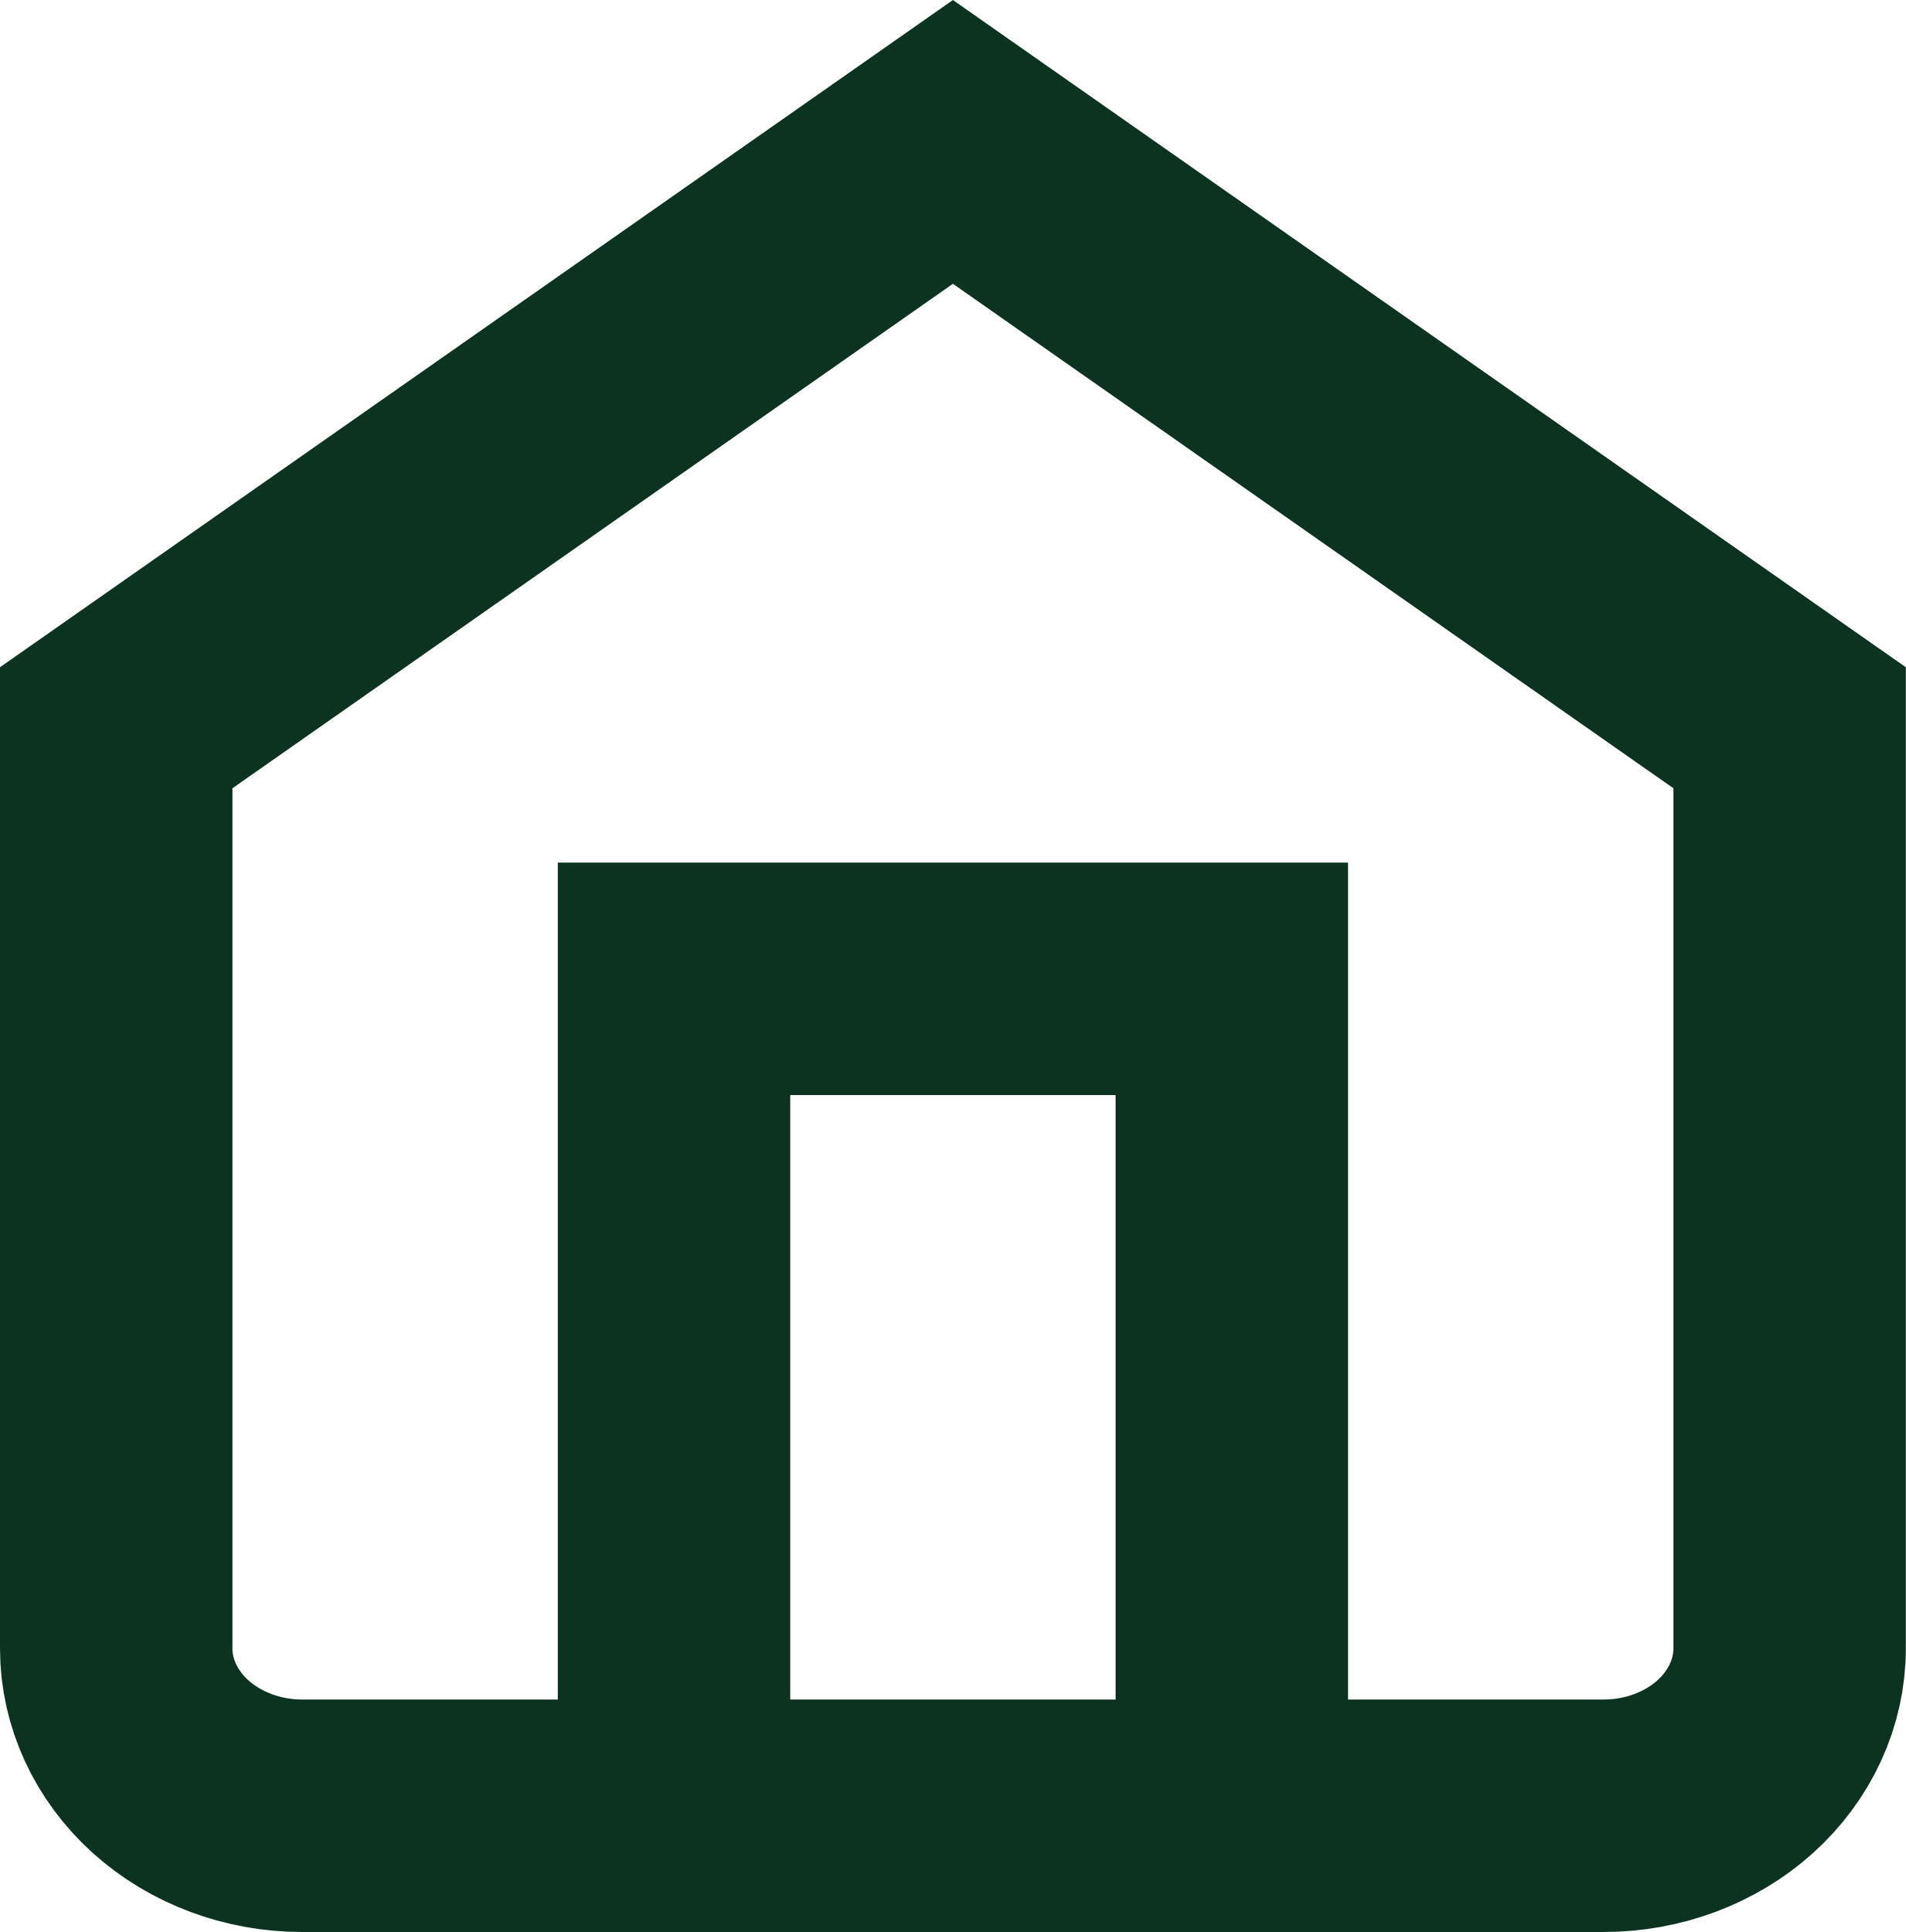
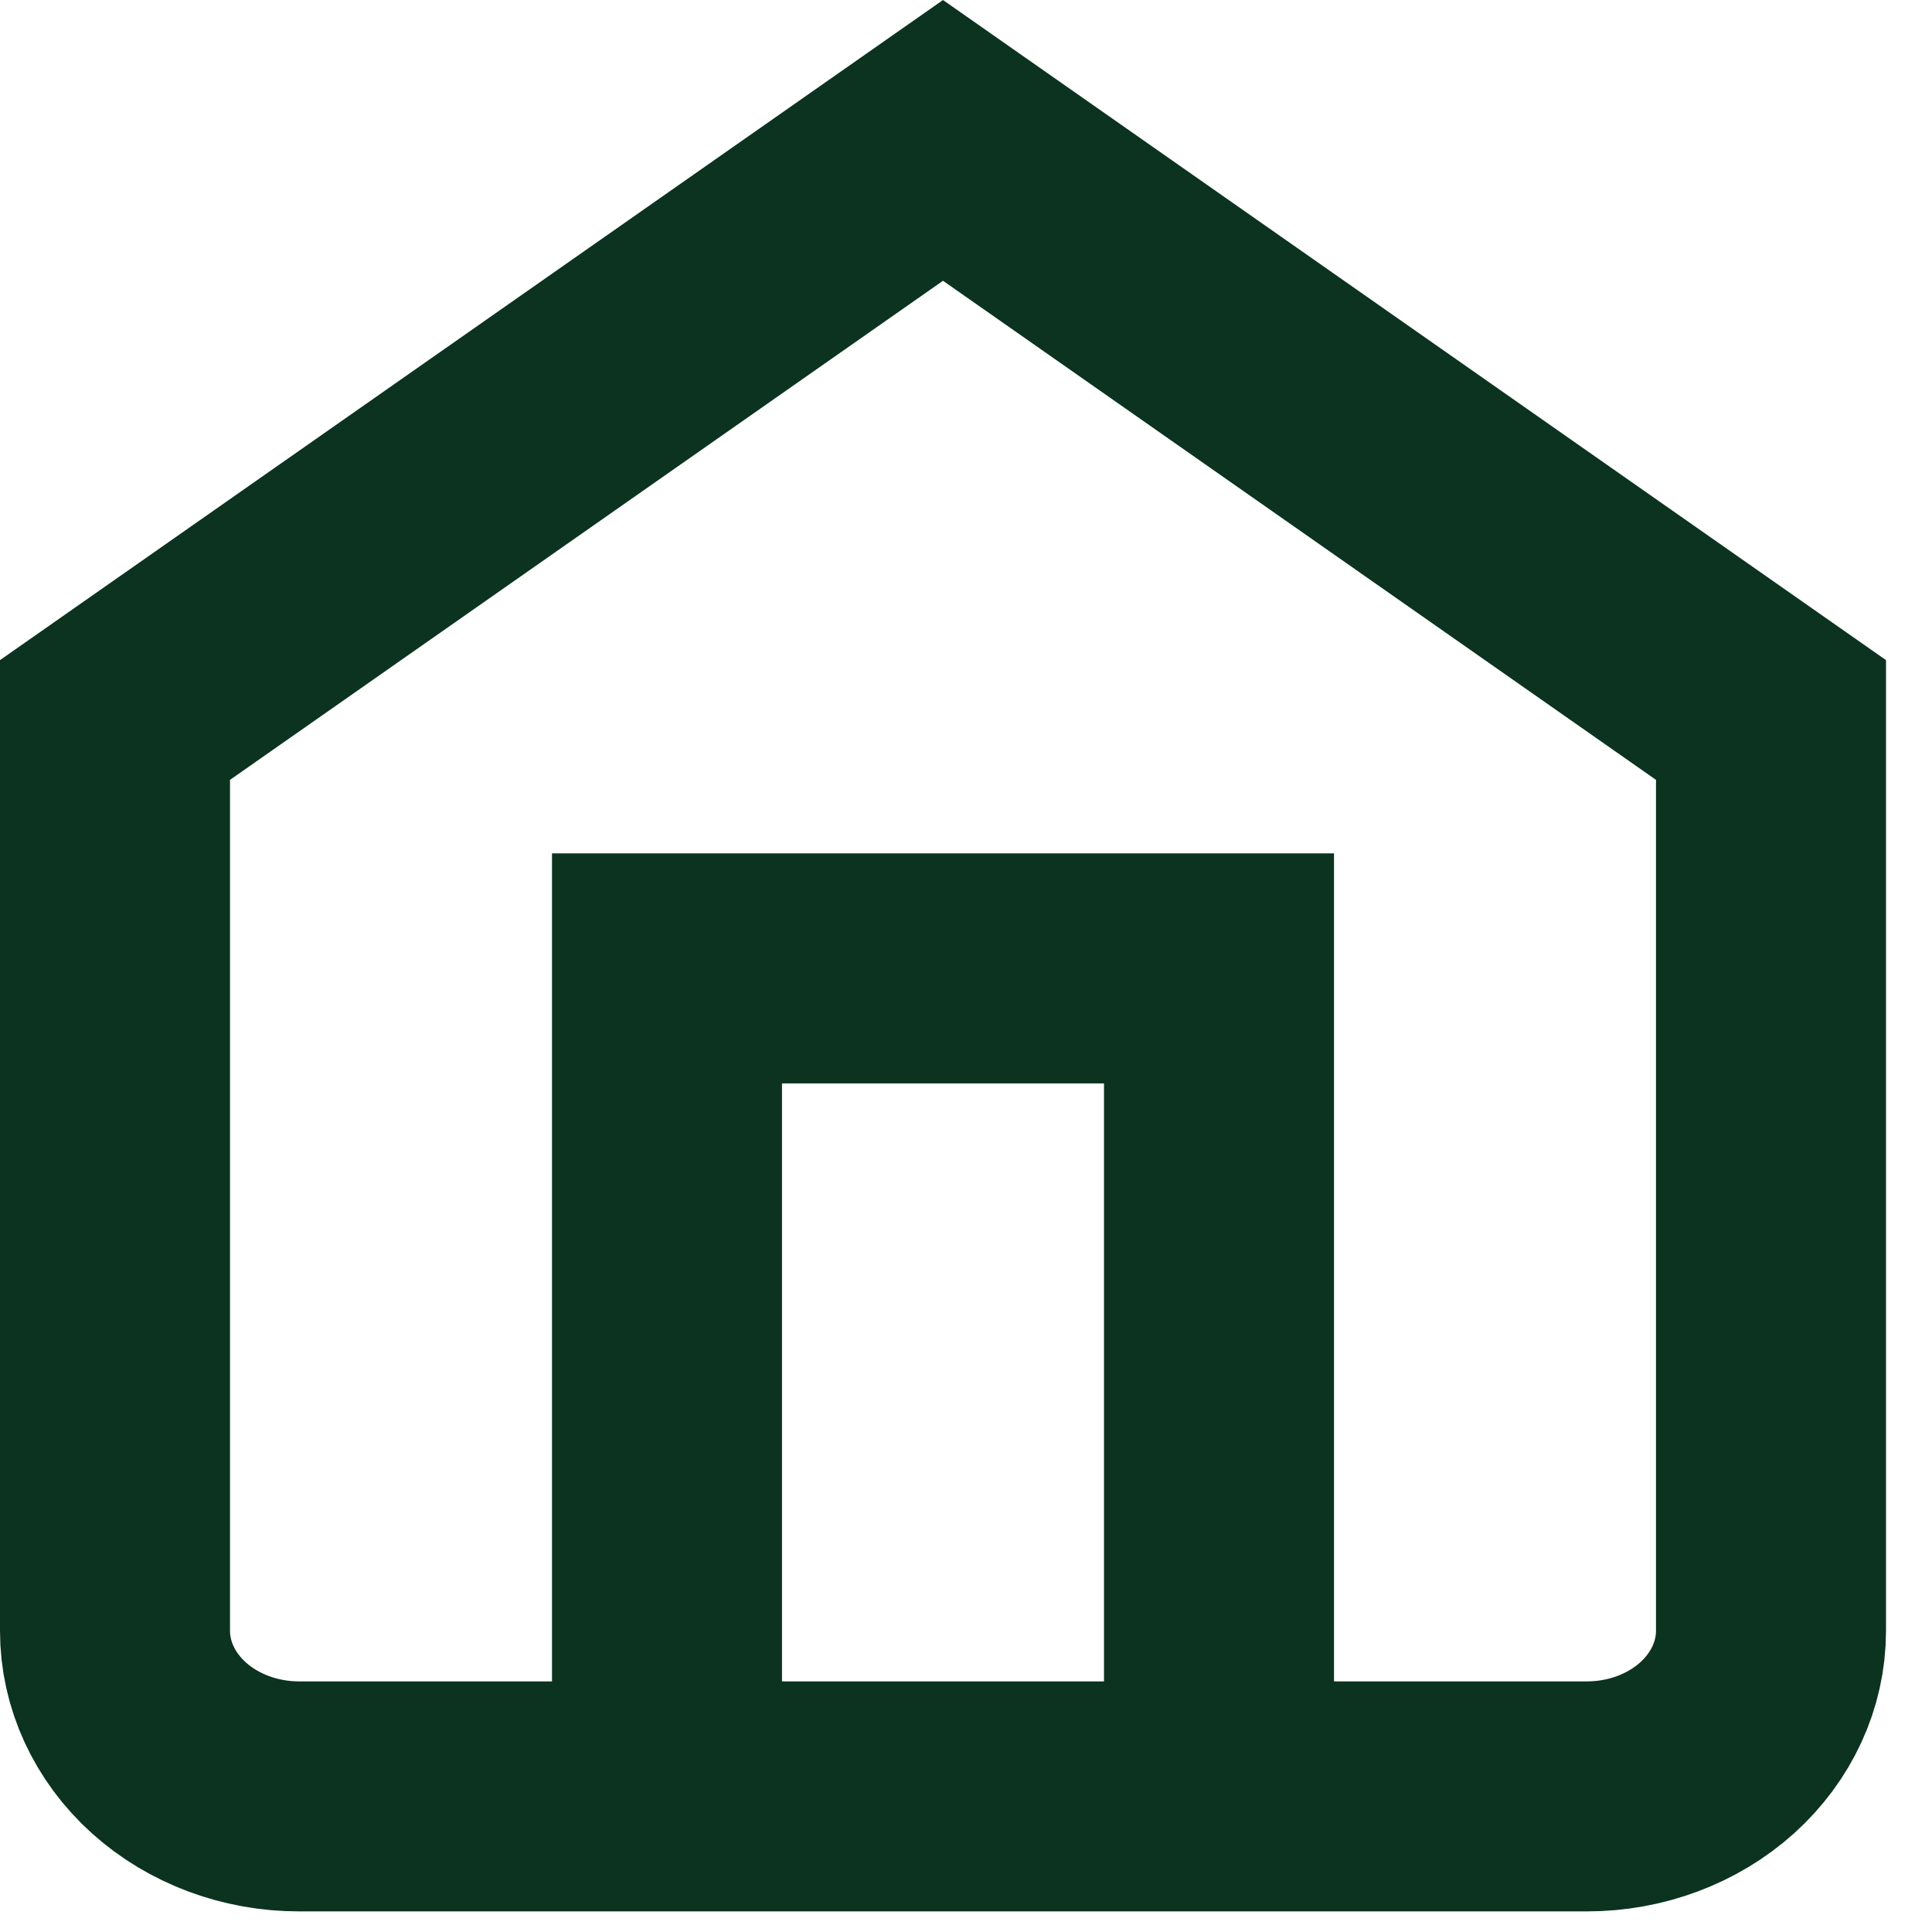
- <svg xmlns="http://www.w3.org/2000/svg" preserveAspectRatio="none" overflow="visible" style="display: block;" width="20.5" height="20.776" viewBox="0 0 20.5 20.776" fill="none">
-   <path id="Vector" d="M7.25 19.526V10.526H13.25V19.526M1.25 7.826L10.25 1.526L19.25 7.826V17.726C19.25 18.203 19.039 18.661 18.664 18.999C18.289 19.336 17.78 19.526 17.25 19.526H3.25C2.72 19.526 2.211 19.336 1.836 18.999C1.461 18.661 1.25 18.203 1.25 17.726V7.826Z" stroke-width="2.5" stroke-linecap="round" stroke="#0B3320" />
+ <svg xmlns="http://www.w3.org/2000/svg" width="21" height="21" viewBox="0 0 21 21" fill="none">
+   <path d="M7.25 19.526V10.526H13.25V19.526M1.25 7.826L10.25 1.526L19.25 7.826V17.726C19.25 18.203 19.039 18.661 18.664 18.999C18.289 19.336 17.78 19.526 17.25 19.526H3.25C2.72 19.526 2.211 19.336 1.836 18.999C1.461 18.661 1.25 18.203 1.25 17.726V7.826Z" stroke-width="2.5" stroke-linecap="round" stroke="#0B3320" />
</svg>
